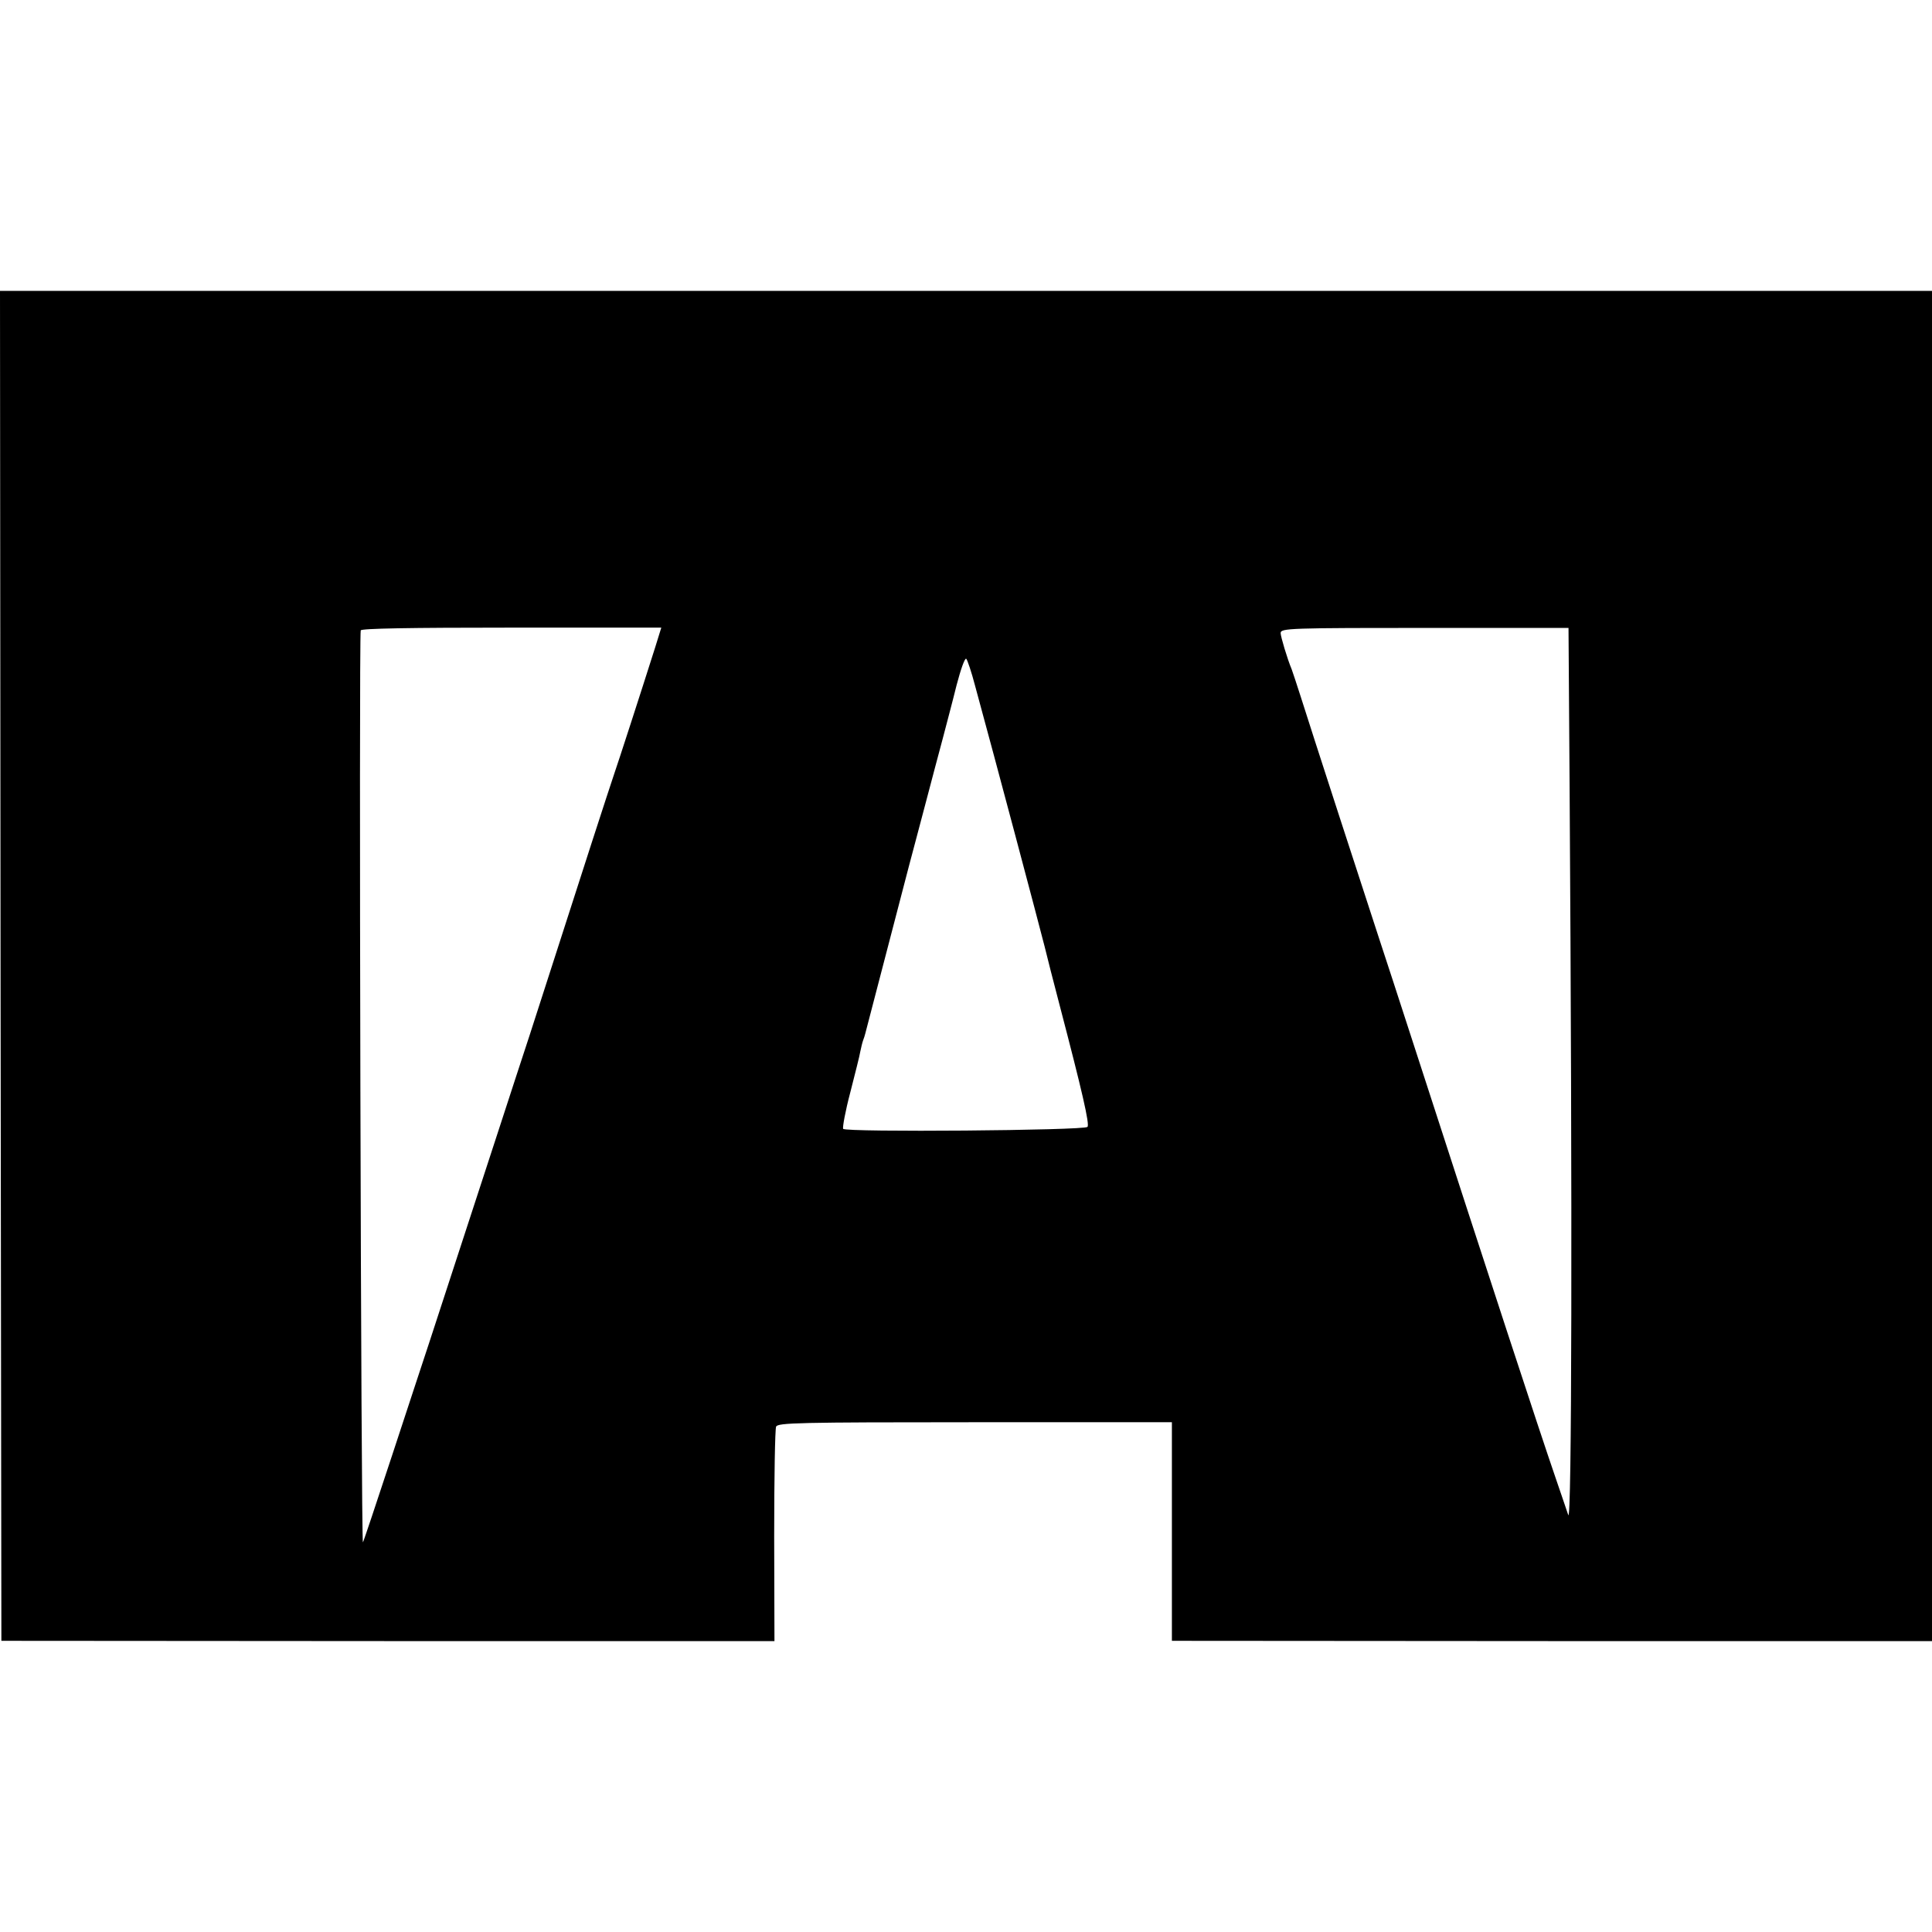
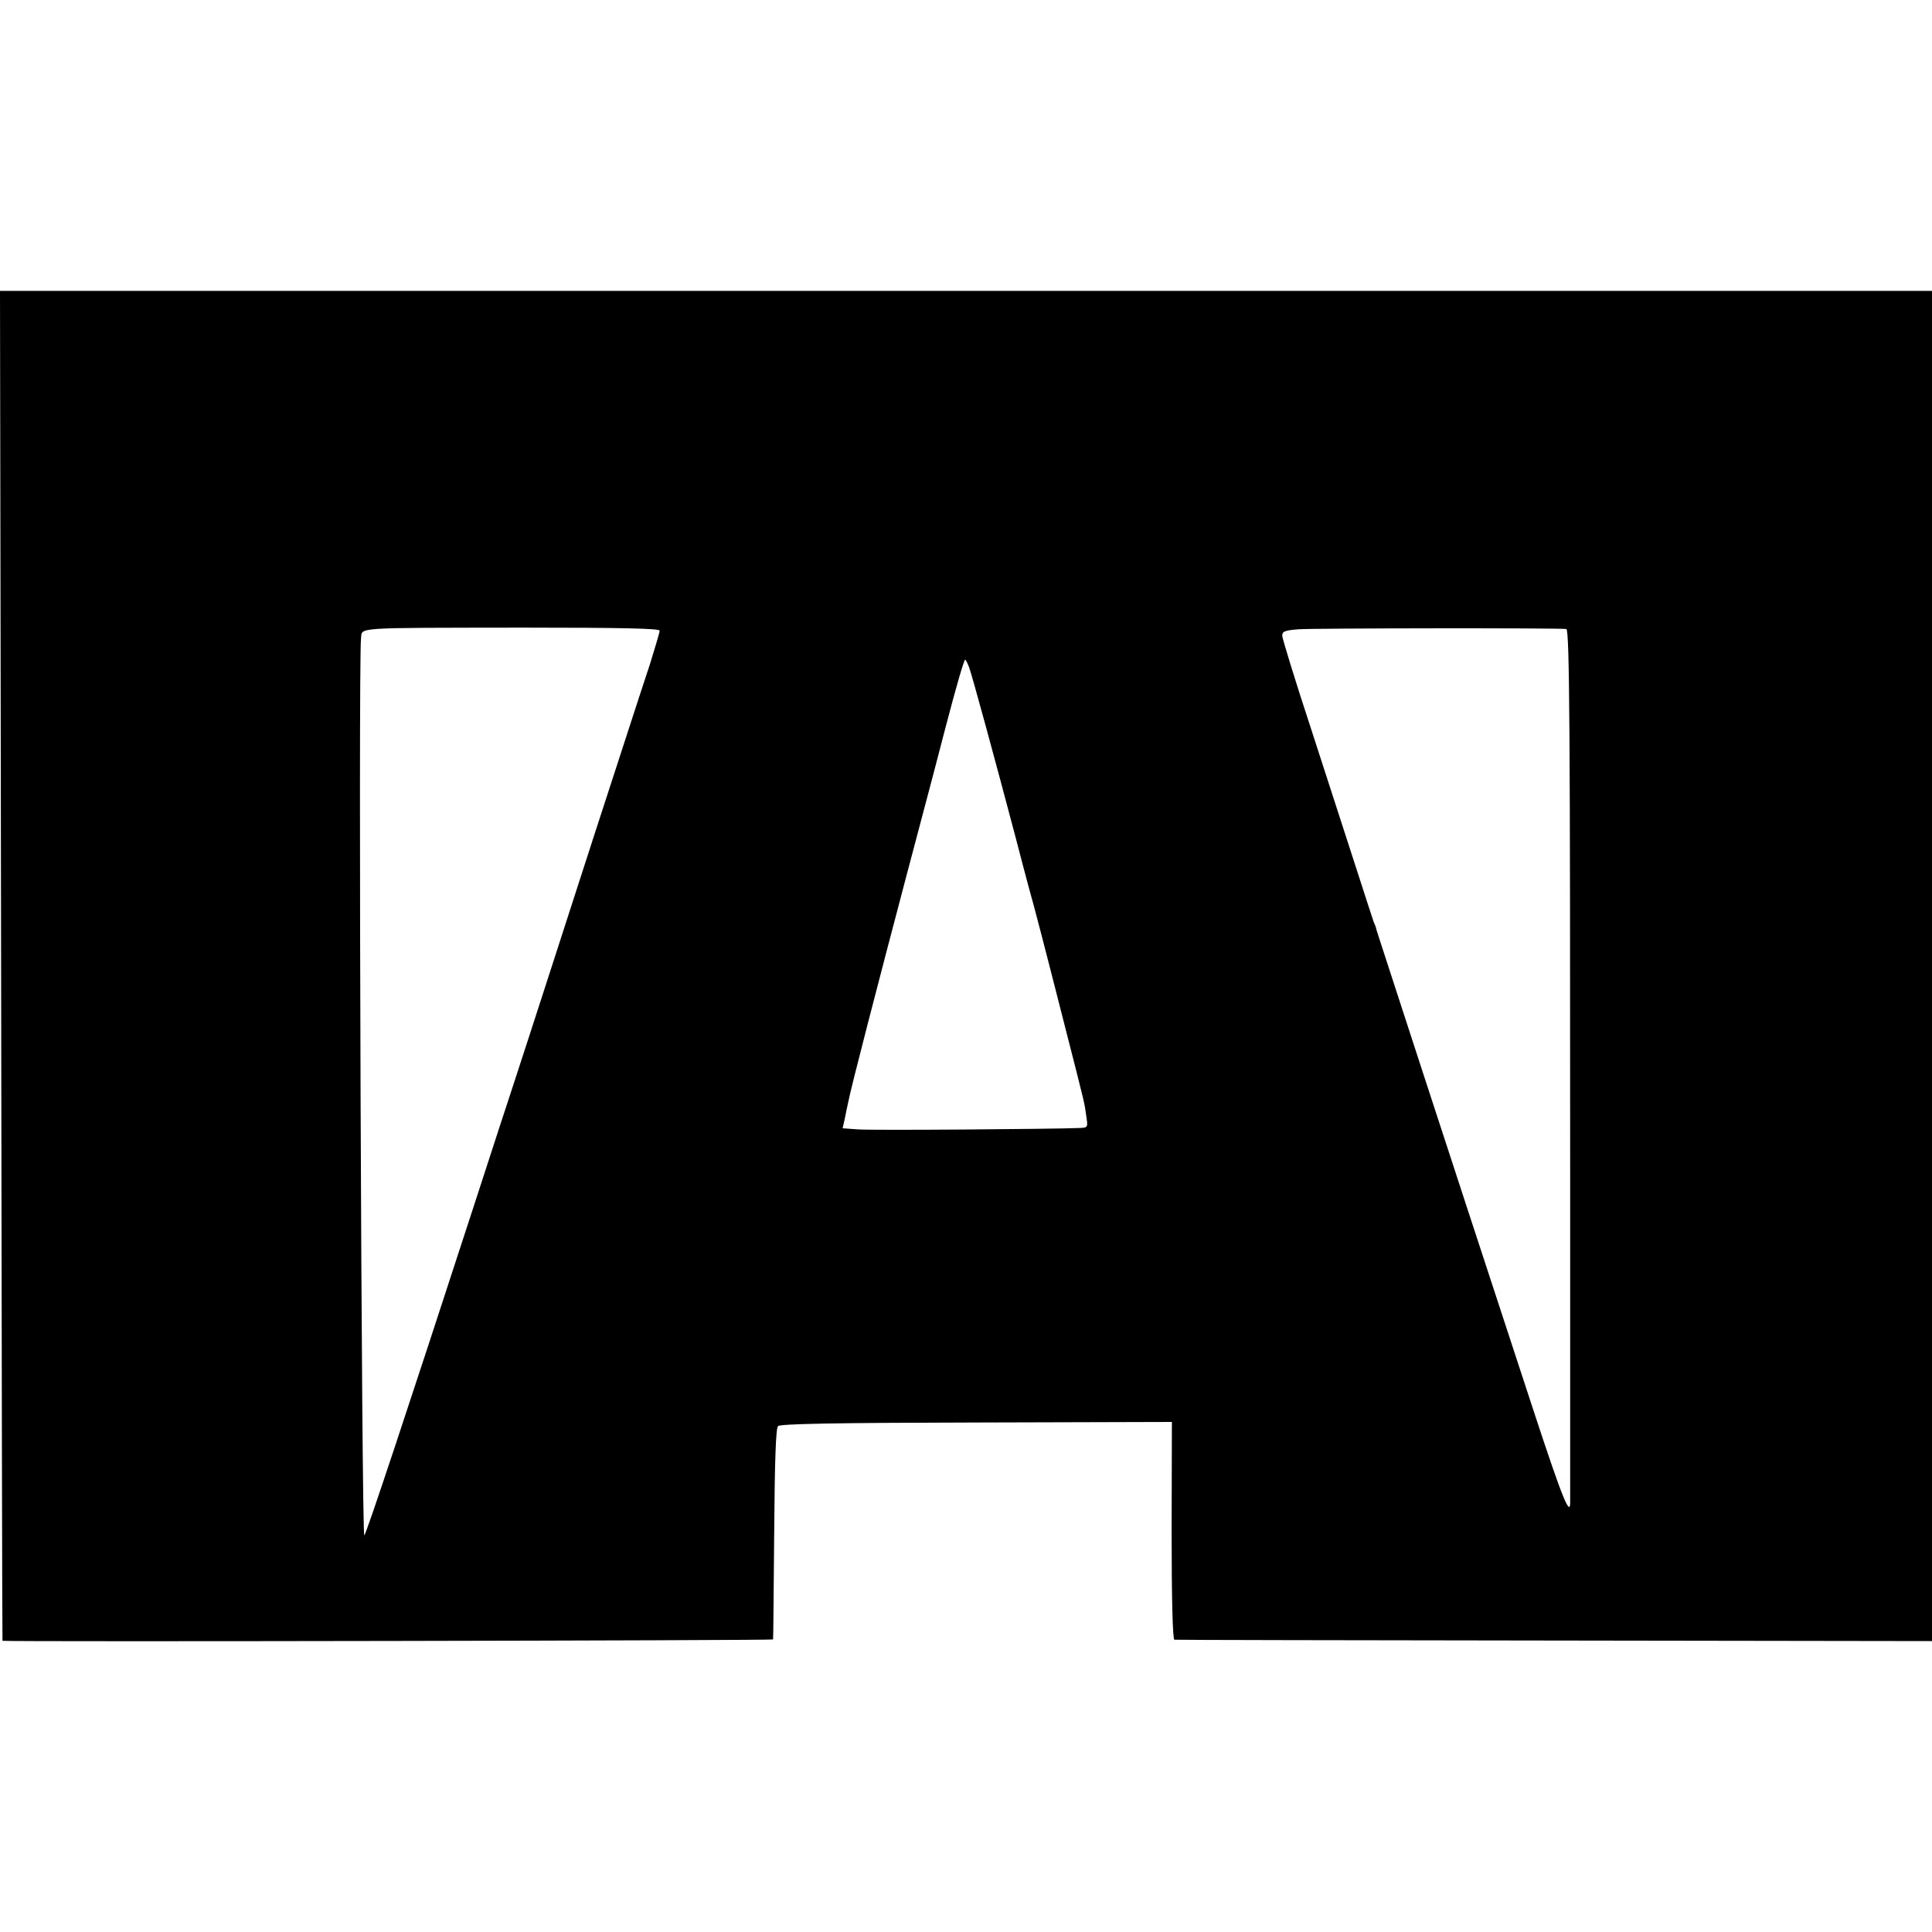
<svg xmlns="http://www.w3.org/2000/svg" version="1.0" width="700pt" height="700pt" viewBox="0 0 700 700" preserveAspectRatio="xMidYMid meet">
  <g transform="translate(0,700) scale(0.1,-0.1)" fill="#000000" stroke="none">
-     <path d="M2 3501 l3 -2446 1401 -1 1400 0 -1 380 c0 210 3 388 7 397 6 14 78 16 720 16 l714 0 0 -396 0 -396 1377 -1 1377 0 0 2446 0 2446 -3500 0 -3500 0 2 -2445z m2372 1154 c-52 -164 -136 -423 -149 -460 -19 -56 -117 -358 -230 -710 -53 -165 -109 -338 -125 -385 -15 -47 -85 -260 -155 -475 -70 -214 -142 -435 -160 -490 -18 -55 -79 -239 -135 -410 -56 -170 -103 -311 -105 -313 -7 -8 -15 3282 -8 3304 2 7 176 10 547 10 l542 0 -22 -71z m3313 -510 c10 -1535 8 -2675 -5 -2634 -1 4 -22 64 -46 135 -62 180 -246 743 -496 1514 -67 206 -132 407 -145 445 -34 103 -253 777 -282 870 -14 44 -29 89 -33 100 -16 38 -40 119 -40 131 0 18 26 19 564 19 l479 0 4 -580z m-2154 370 c75 -274 232 -866 252 -945 7 -30 32 -127 55 -215 80 -306 109 -430 100 -438 -12 -13 -877 -20 -885 -7 -3 5 8 65 26 133 17 67 34 133 36 147 3 14 7 32 10 40 3 8 7 20 8 25 6 22 137 526 159 610 13 50 41 153 61 230 20 77 48 181 61 230 13 50 36 136 50 193 15 57 30 100 35 95 4 -4 19 -48 32 -98z" />
+     <path d="M4 3500 c2 -1345 4 -2445 5 -2445 53 -4 2791 1 2792 5 1 3 2 175 4 383 2 269 6 382 14 390 8 8 201 12 719 13 l708 2 -1 -394 c0 -256 4 -394 10 -395 6 -1 625 -2 1378 -3 l1367 -2 0 2446 0 2446 -3500 0 -3500 0 4 -2446z m2386 1215 c0 -6 -16 -60 -35 -121 -37 -111 -99 -304 -205 -629 -32 -99 -104 -322 -160 -495 -56 -173 -112 -346 -125 -385 -13 -38 -80 -245 -150 -460 -238 -731 -387 -1180 -395 -1188 -10 -12 -22 3159 -12 3250 5 41 -35 38 585 39 359 0 497 -3 497 -11z m3285 6 c12 -1 14 -379 14 -1996 0 -627 0 -1150 0 -1162 2 -67 -27 4 -134 330 -234 714 -265 808 -400 1222 -75 231 -144 443 -153 470 -9 28 -17 52 -17 55 -1 3 -4 12 -8 20 -3 8 -32 98 -65 200 -33 102 -106 327 -162 500 -57 173 -103 324 -104 335 -1 17 7 21 59 25 50 4 940 5 970 1z m-2164 -138 c10 -26 94 -334 169 -618 17 -66 38 -145 46 -175 22 -77 63 -236 134 -515 73 -285 69 -270 76 -320 6 -40 6 -41 -27 -42 -100 -4 -752 -9 -800 -5 l-56 4 8 36 c4 21 10 48 13 62 8 44 108 430 211 820 96 361 118 446 141 535 40 153 67 245 71 245 2 0 8 -12 14 -27z" />
  </g>
</svg>
